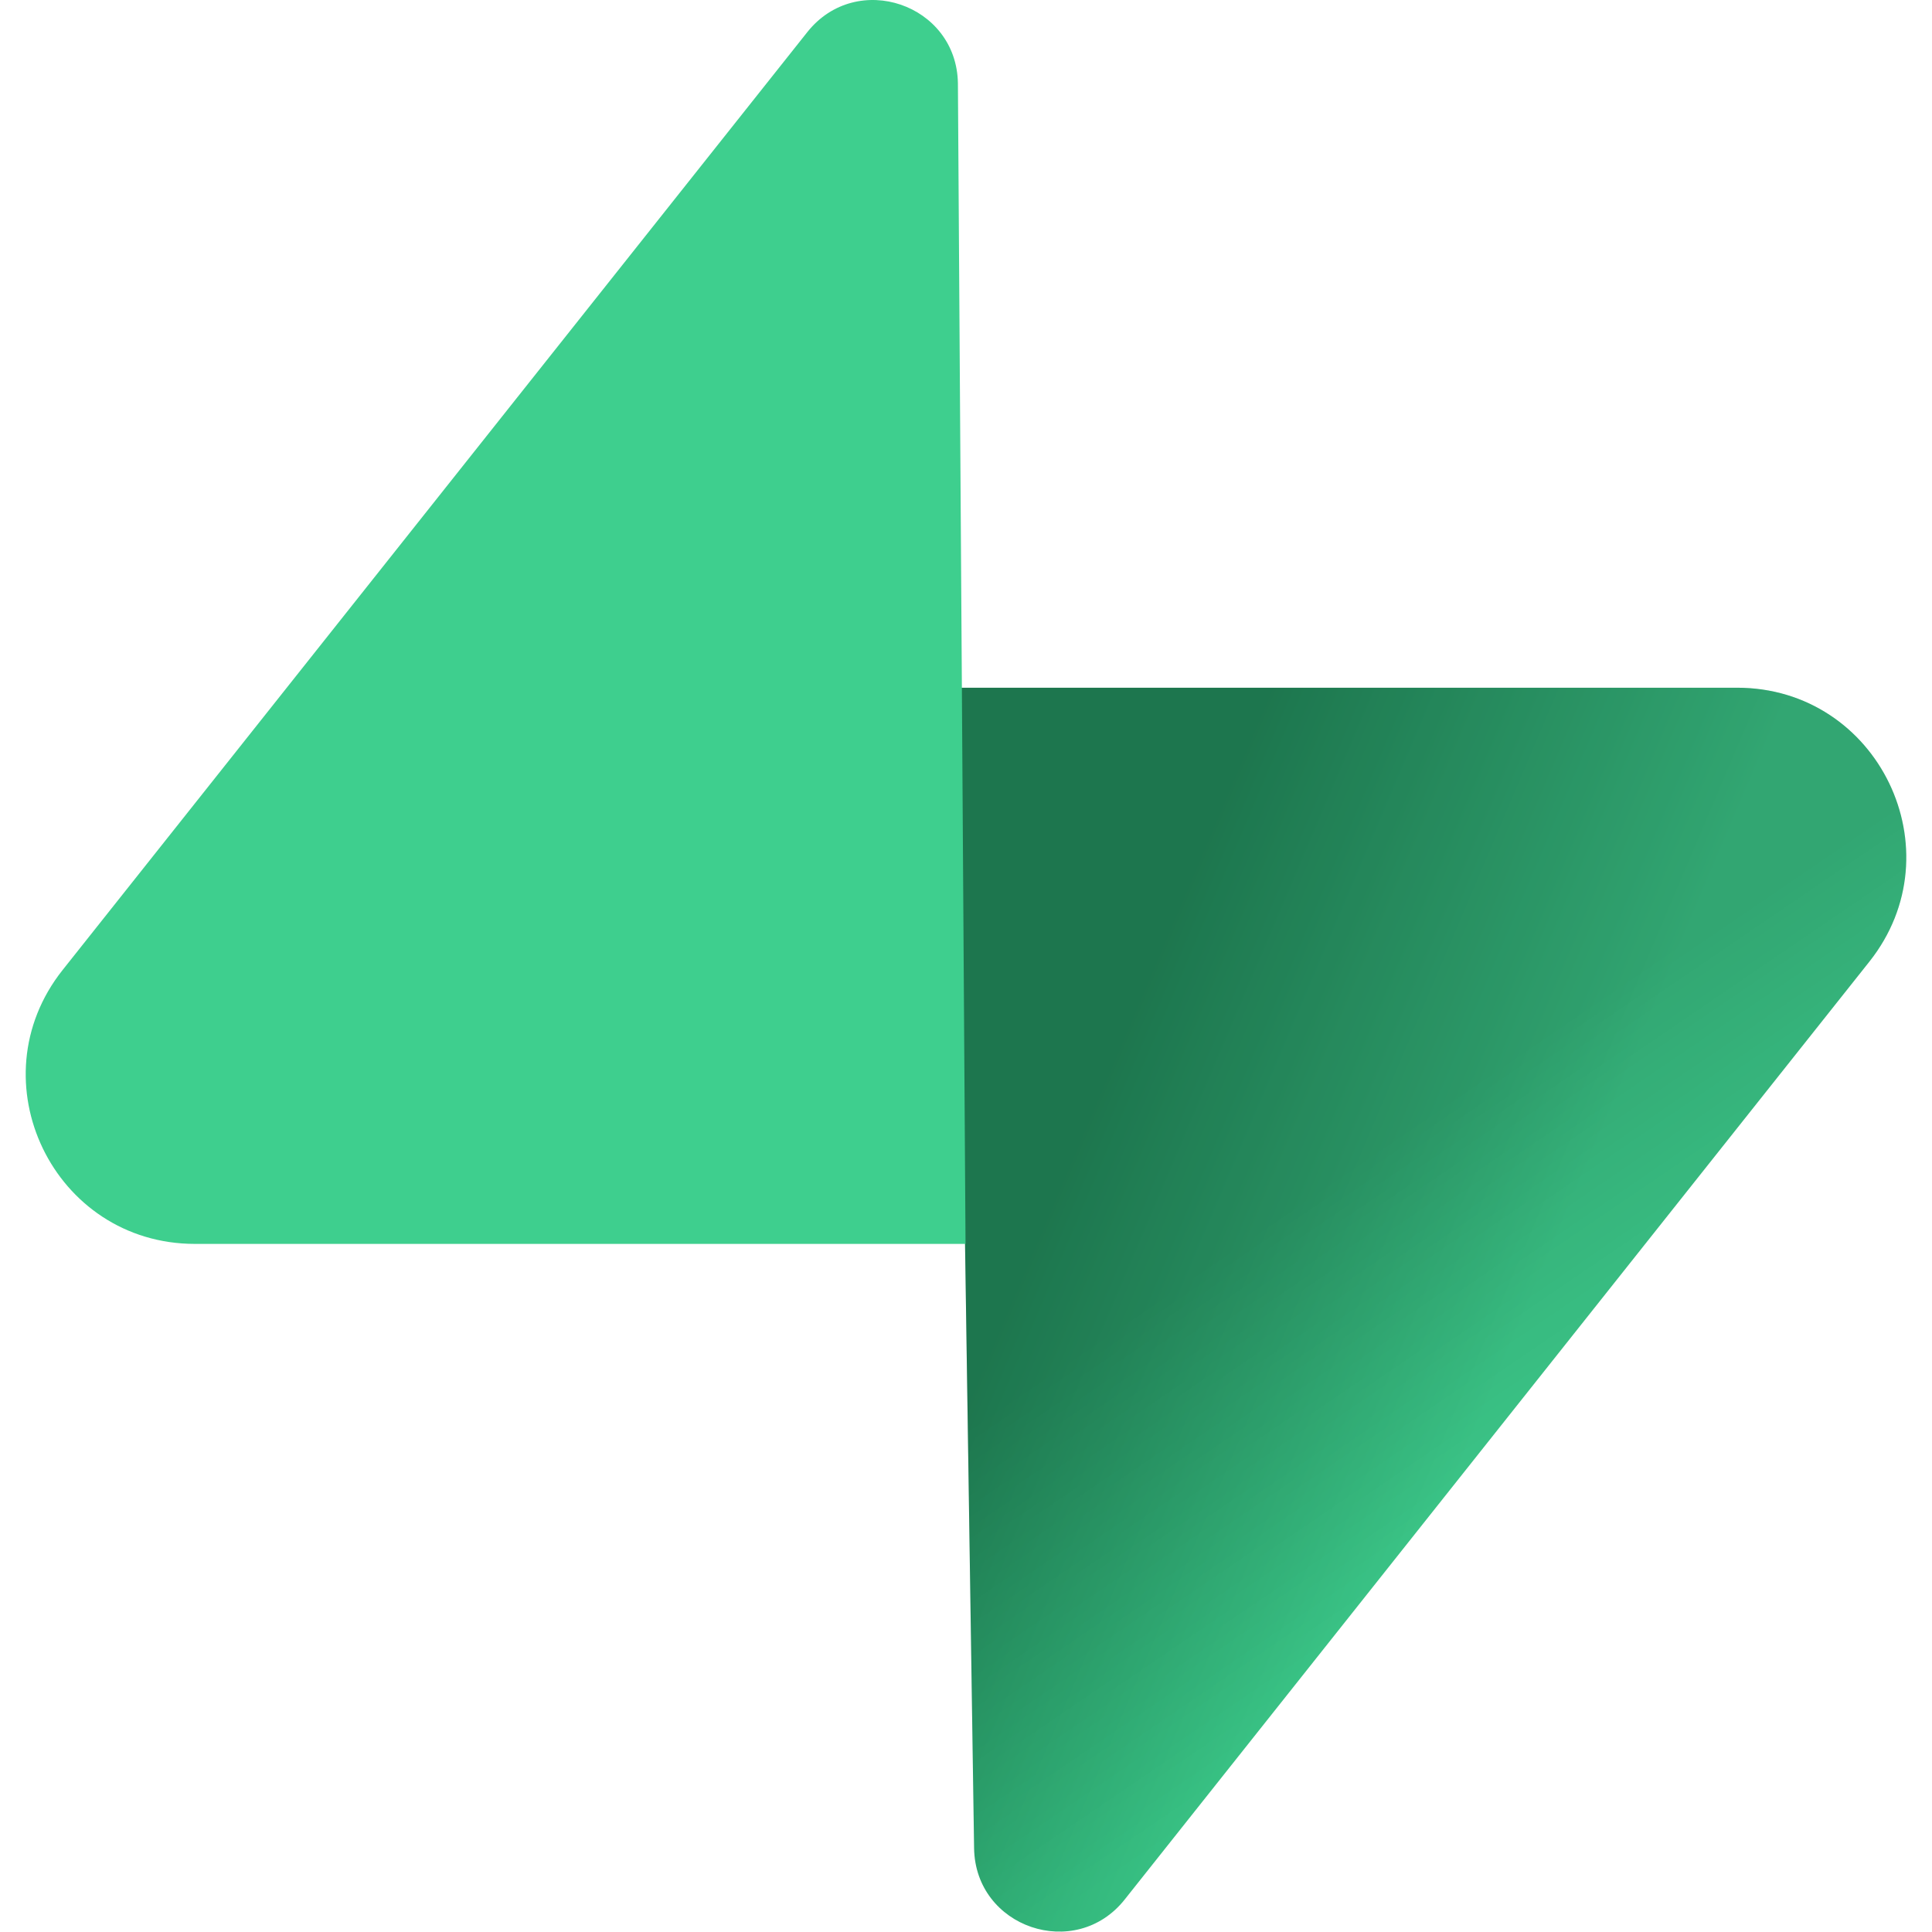
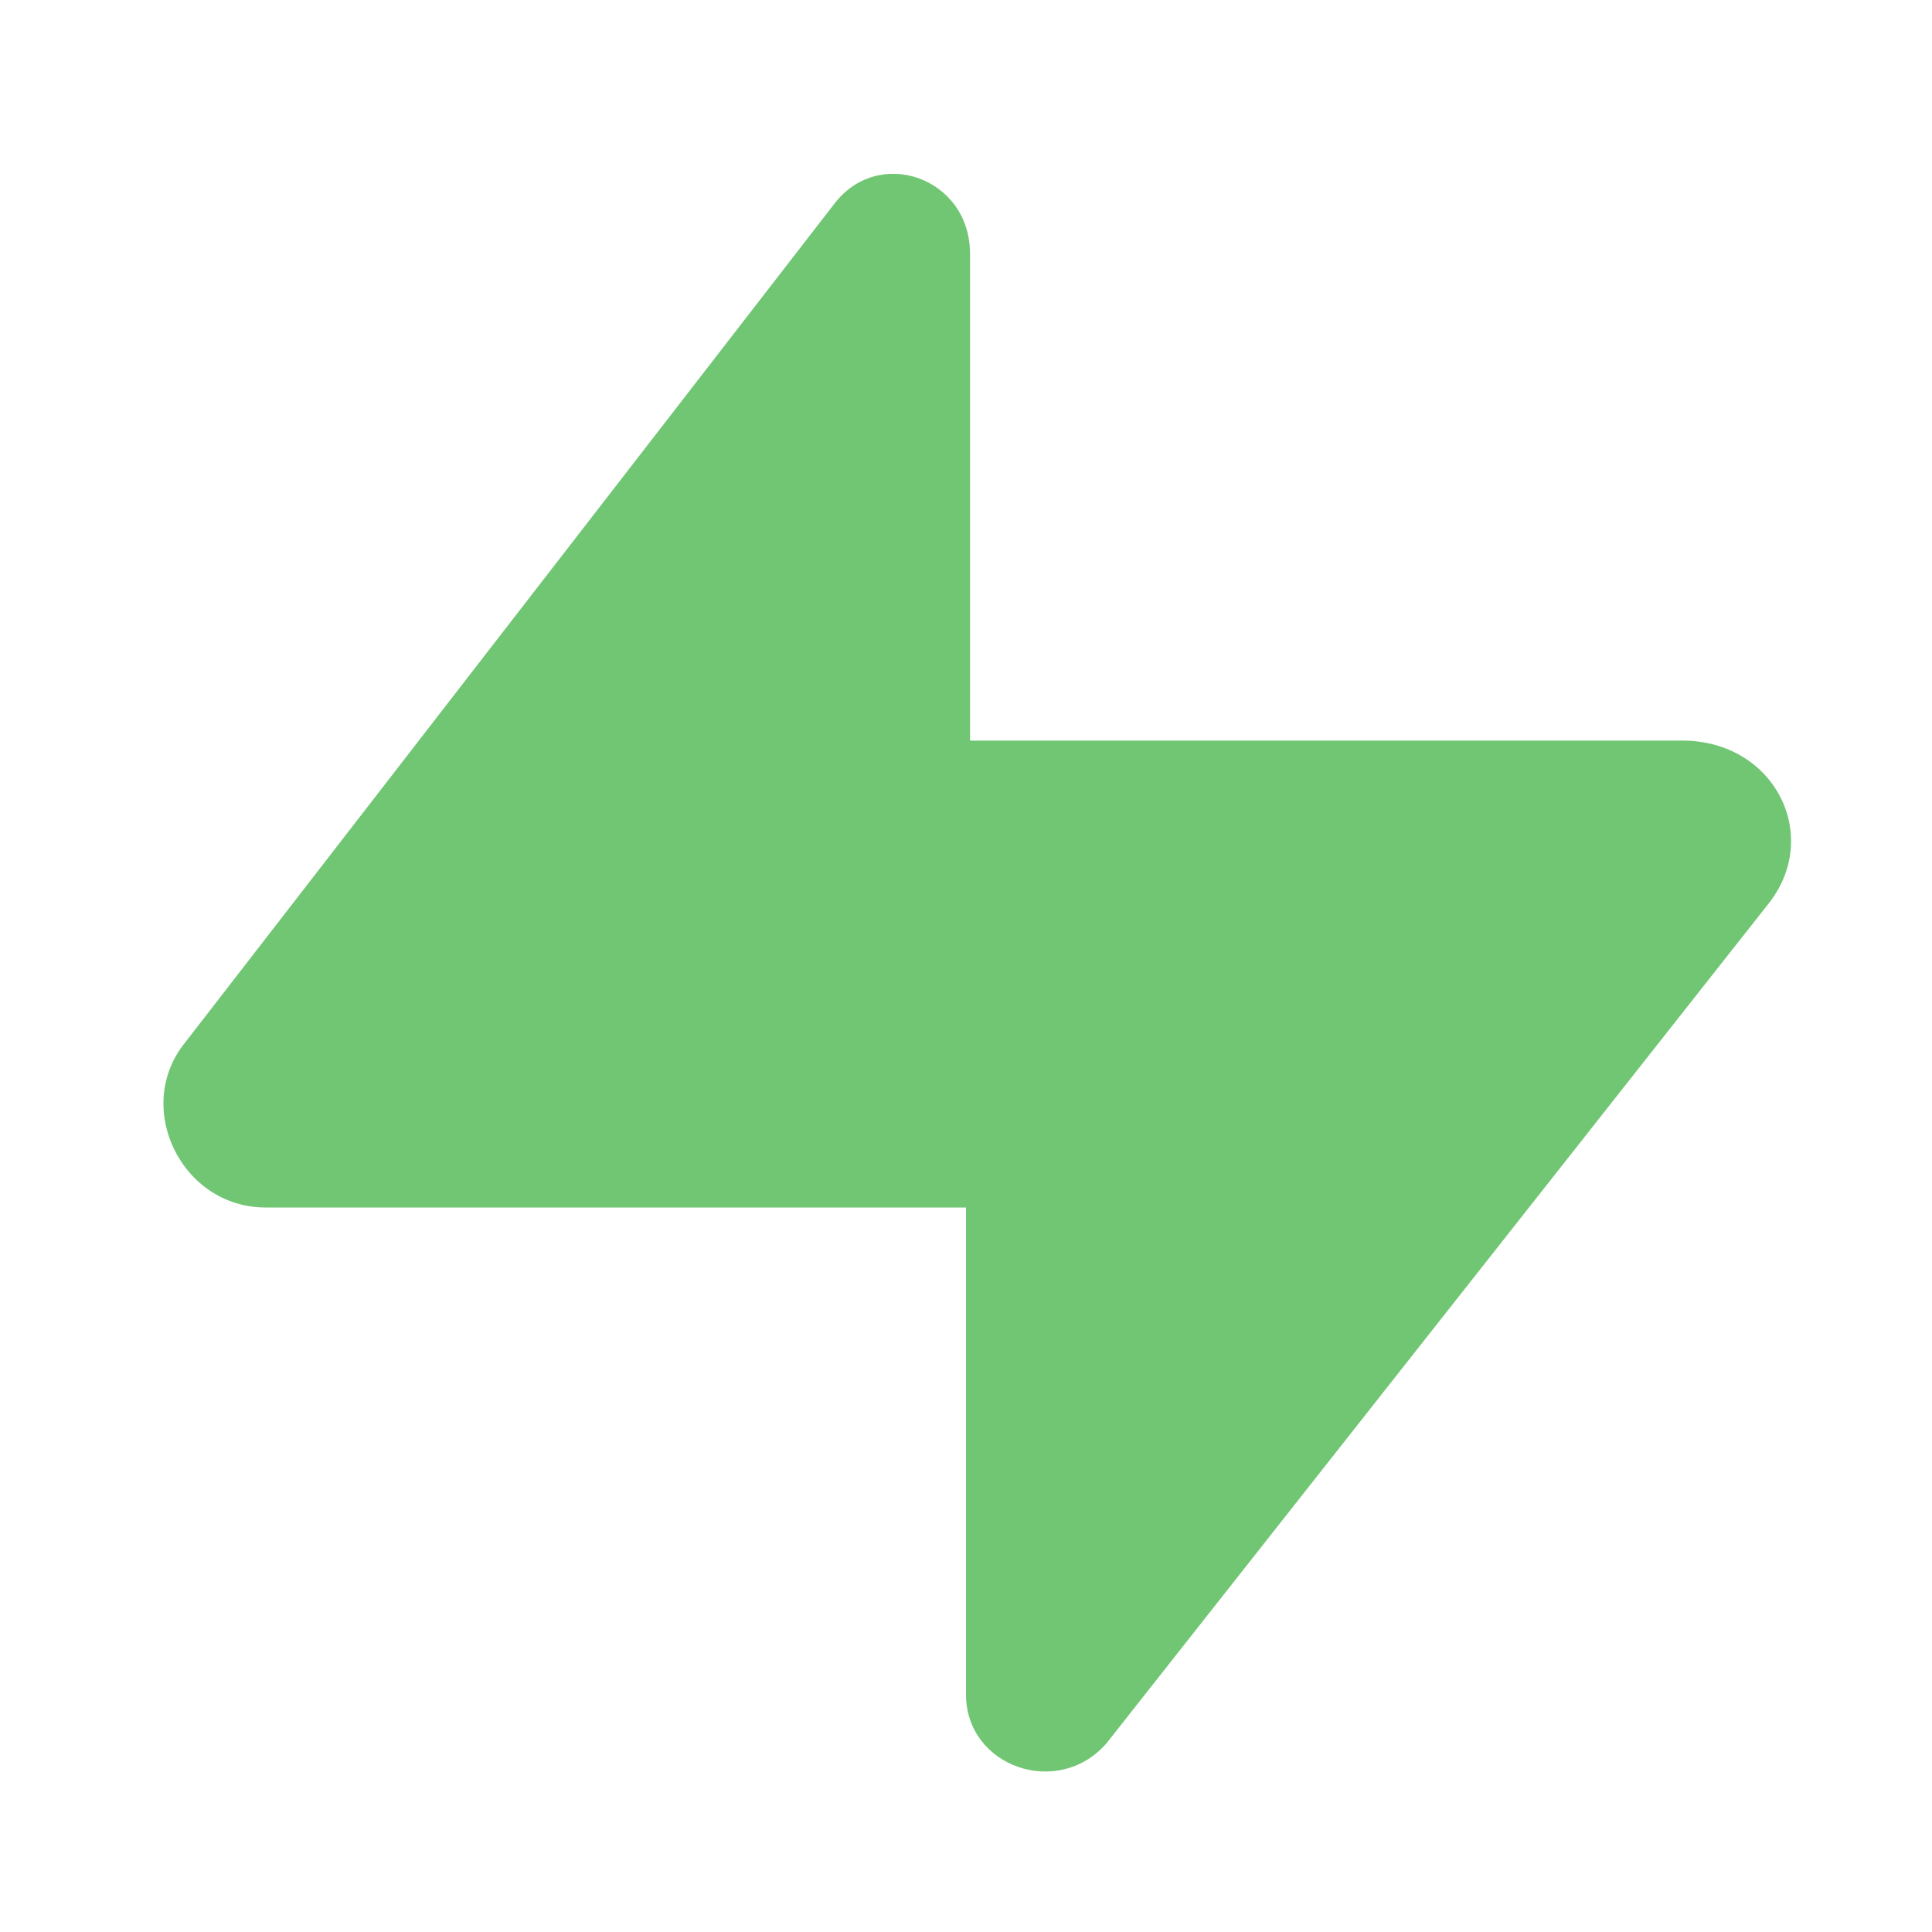
- <svg xmlns="http://www.w3.org/2000/svg" viewBox="0 0 256 263" width="64" height="64">
-   <defs>
-     <linearGradient id="supabase-gradient1" x1="20.862%" x2="63.426%" y1="20.687%" y2="44.071%">
-       <stop offset="0%" stop-color="#249361" />
-       <stop offset="100%" stop-color="#3ECF8E" />
-     </linearGradient>
-     <linearGradient id="supabase-gradient2" x1="36.558%" x2="54.948%" y1="40.983%" y2="75.853%">
-       <stop offset="0%" />
-       <stop offset="100%" stop-opacity="0" />
-     </linearGradient>
-   </defs>
-   <path fill="url(#supabase-gradient1)" d="M149.602 258.579c-6.718 8.46-20.338 3.824-20.5-6.977l-2.367-157.984h106.229c19.24 0 29.971 22.223 18.007 37.292l-101.37 127.669z" />
-   <path fill="url(#supabase-gradient2)" fill-opacity="0.2" d="M149.602 258.579c-6.718 8.46-20.338 3.824-20.5-6.977l-2.367-157.984h106.229c19.24 0 29.971 22.223 18.007 37.292l-101.37 127.669z" />
-   <path fill="#3ECF8E" d="M106.399 4.37c6.717-8.461 20.338-3.826 20.5 6.976l1.037 157.984H23.037c-19.241 0-29.973-22.223-18.008-37.292L106.399 4.369z" />
+ <svg xmlns="http://www.w3.org/2000/svg" viewBox="0 0 48 48" width="100px" height="100px">
+   <g id="Слой_1">
+     <path fill="#71c674" d="M43.9,22.5L27.5,43.3c-1.2,1.4-3.5,0.6-3.5-1.2V30H6.6c-2.1,0-3.3-2.5-2-4.1L20.7,5.1c1.1-1.5,3.4-0.7,3.4,1.2 v12.1h17.7C44.1,18.4,45.3,20.8,43.9,22.5z" />
+   </g>
</svg>
